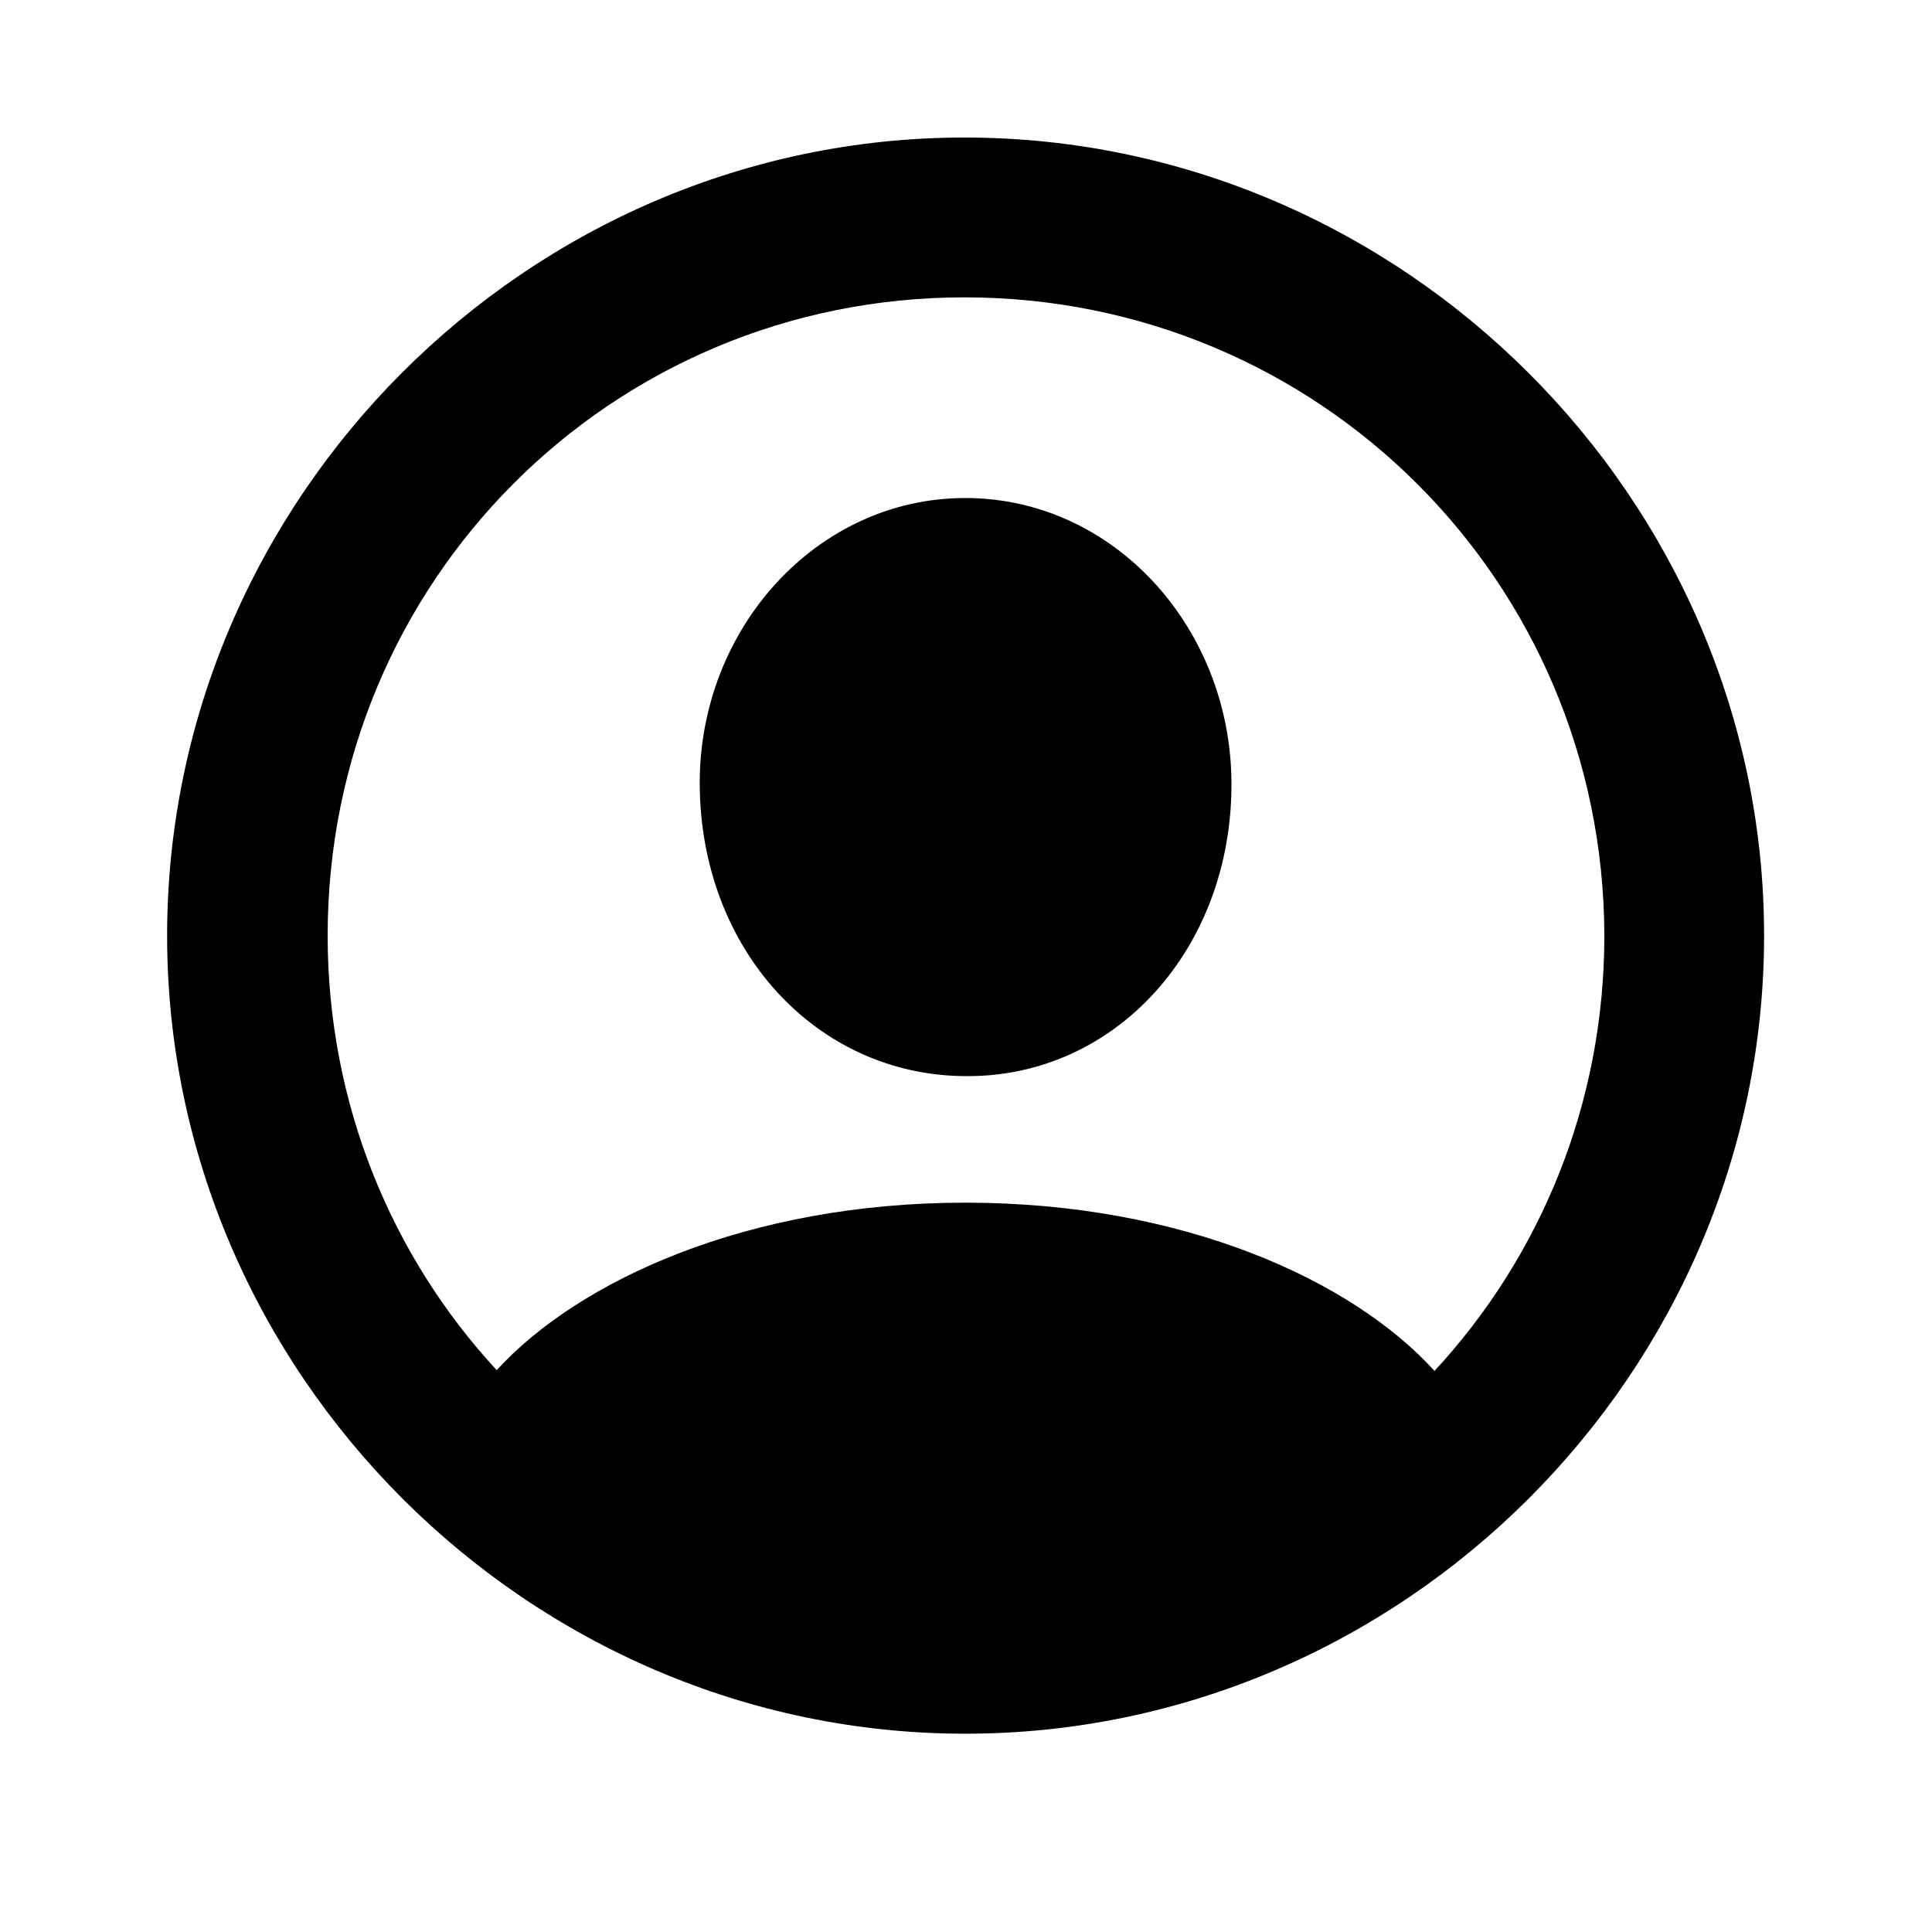
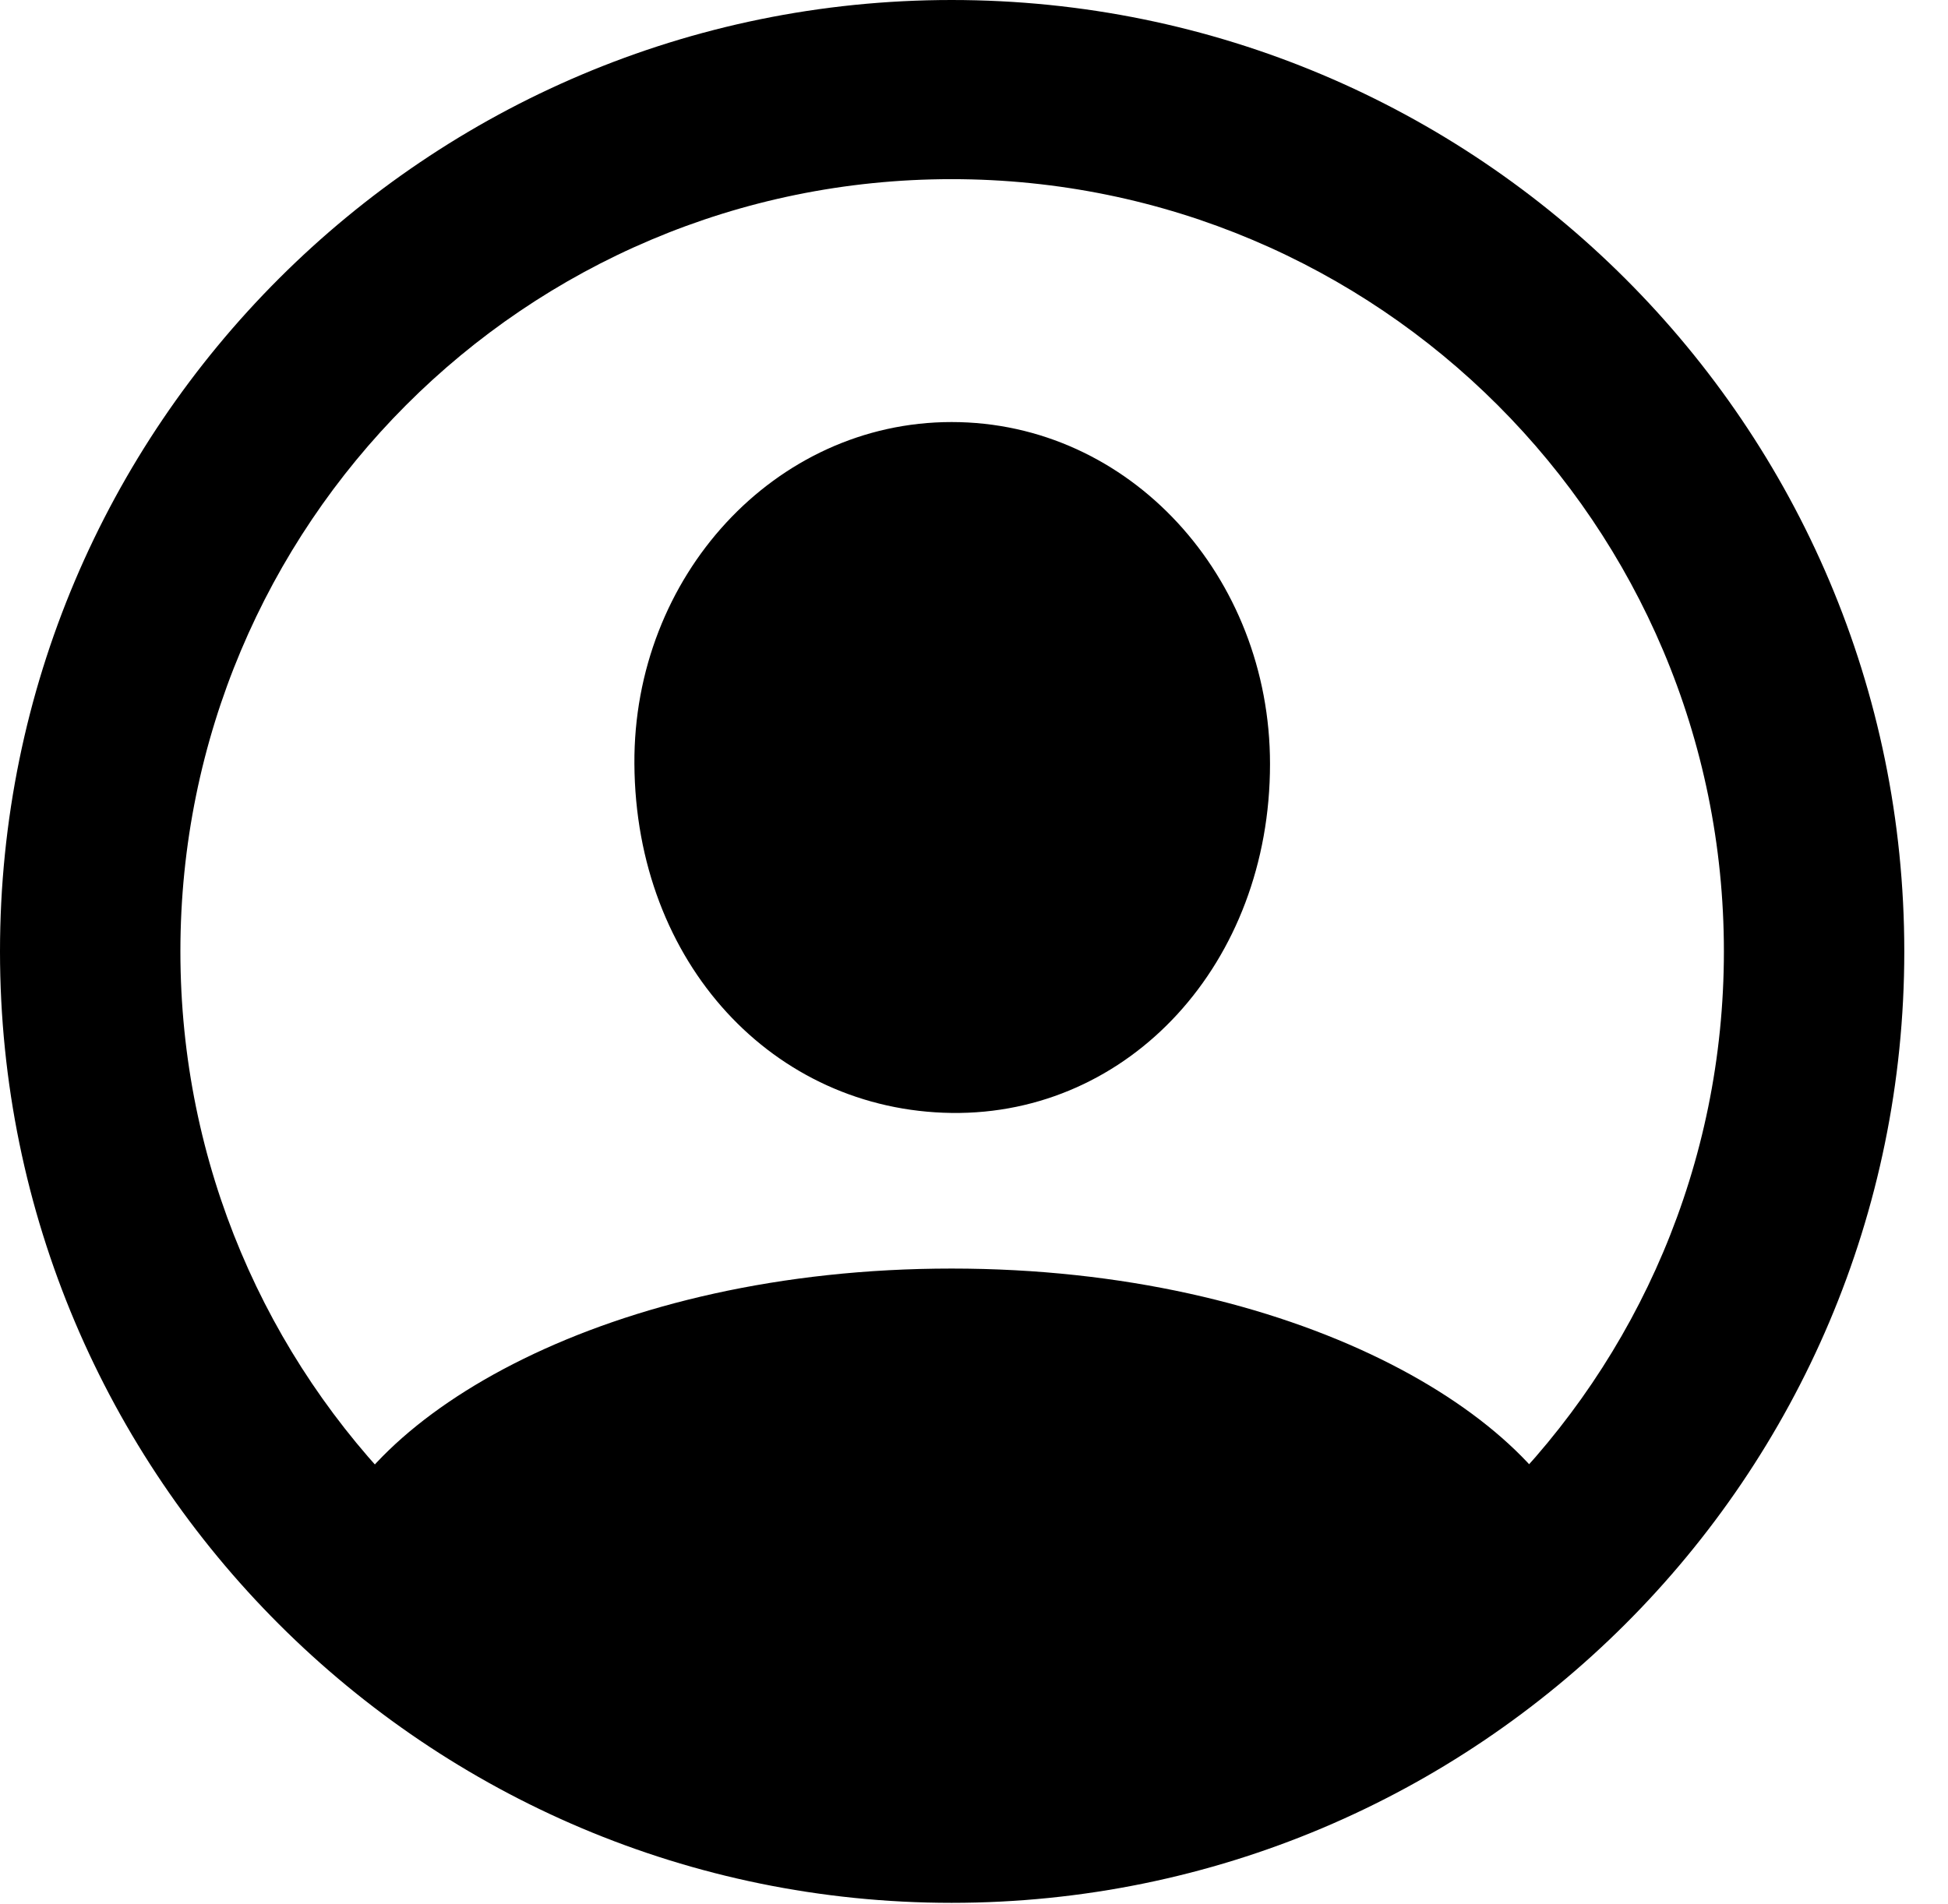
- <svg xmlns="http://www.w3.org/2000/svg" width="22" height="22" viewBox="0 0 22 22">
-   <path d="M10.991 19.742C15.975 19.742 20.088 15.629 20.088 10.654C20.088 5.68 15.966 1.566 10.982 1.566C6.008 1.566 1.903 5.68 1.903 10.654C1.903 15.629 6.017 19.742 10.991 19.742ZM10.991 13.695C8.513 13.695 6.588 14.583 5.656 15.602C4.461 14.31 3.731 12.57 3.731 10.654C3.731 6.62 6.957 3.386 10.982 3.386C15.017 3.386 18.26 6.62 18.269 10.654C18.269 12.57 17.539 14.31 16.335 15.611C15.403 14.583 13.479 13.695 10.991 13.695ZM10.991 12.254C12.696 12.271 14.023 10.812 14.023 8.932C14.023 7.156 12.688 5.671 10.991 5.671C9.304 5.671 7.959 7.156 7.968 8.932C7.977 10.812 9.295 12.245 10.991 12.254Z" fill="currentColor" />
+ <svg xmlns="http://www.w3.org/2000/svg" viewBox="0 0 16.133 15.771">
+   <g>
+     <rect height="15.771" opacity="0" width="16.133" x="0" y="0" />
+     <path d="M7.881 15.762C12.236 15.762 15.771 12.236 15.771 7.881C15.771 3.525 12.236 0 7.881 0C3.535 0 0 3.525 0 7.881C0 12.236 3.535 15.762 7.881 15.762ZM7.881 14.277C4.346 14.277 1.494 11.416 1.494 7.881C1.494 4.346 4.346 1.484 7.881 1.484C11.416 1.484 14.277 4.346 14.277 7.881C14.277 11.416 11.416 14.277 7.881 14.277ZM13.145 12.959L13.115 12.861C12.764 11.719 10.723 10.508 7.881 10.508C5.039 10.508 3.008 11.719 2.656 12.861L2.627 12.959C4.023 14.316 6.504 15.088 7.881 15.088C9.268 15.088 11.748 14.316 13.145 12.959ZM7.881 9.219C9.355 9.238 10.518 7.979 10.518 6.328C10.518 4.775 9.355 3.496 7.881 3.496C6.416 3.496 5.244 4.775 5.254 6.328C5.264 7.979 6.406 9.199 7.881 9.219Z" />
+   </g>
</svg>
